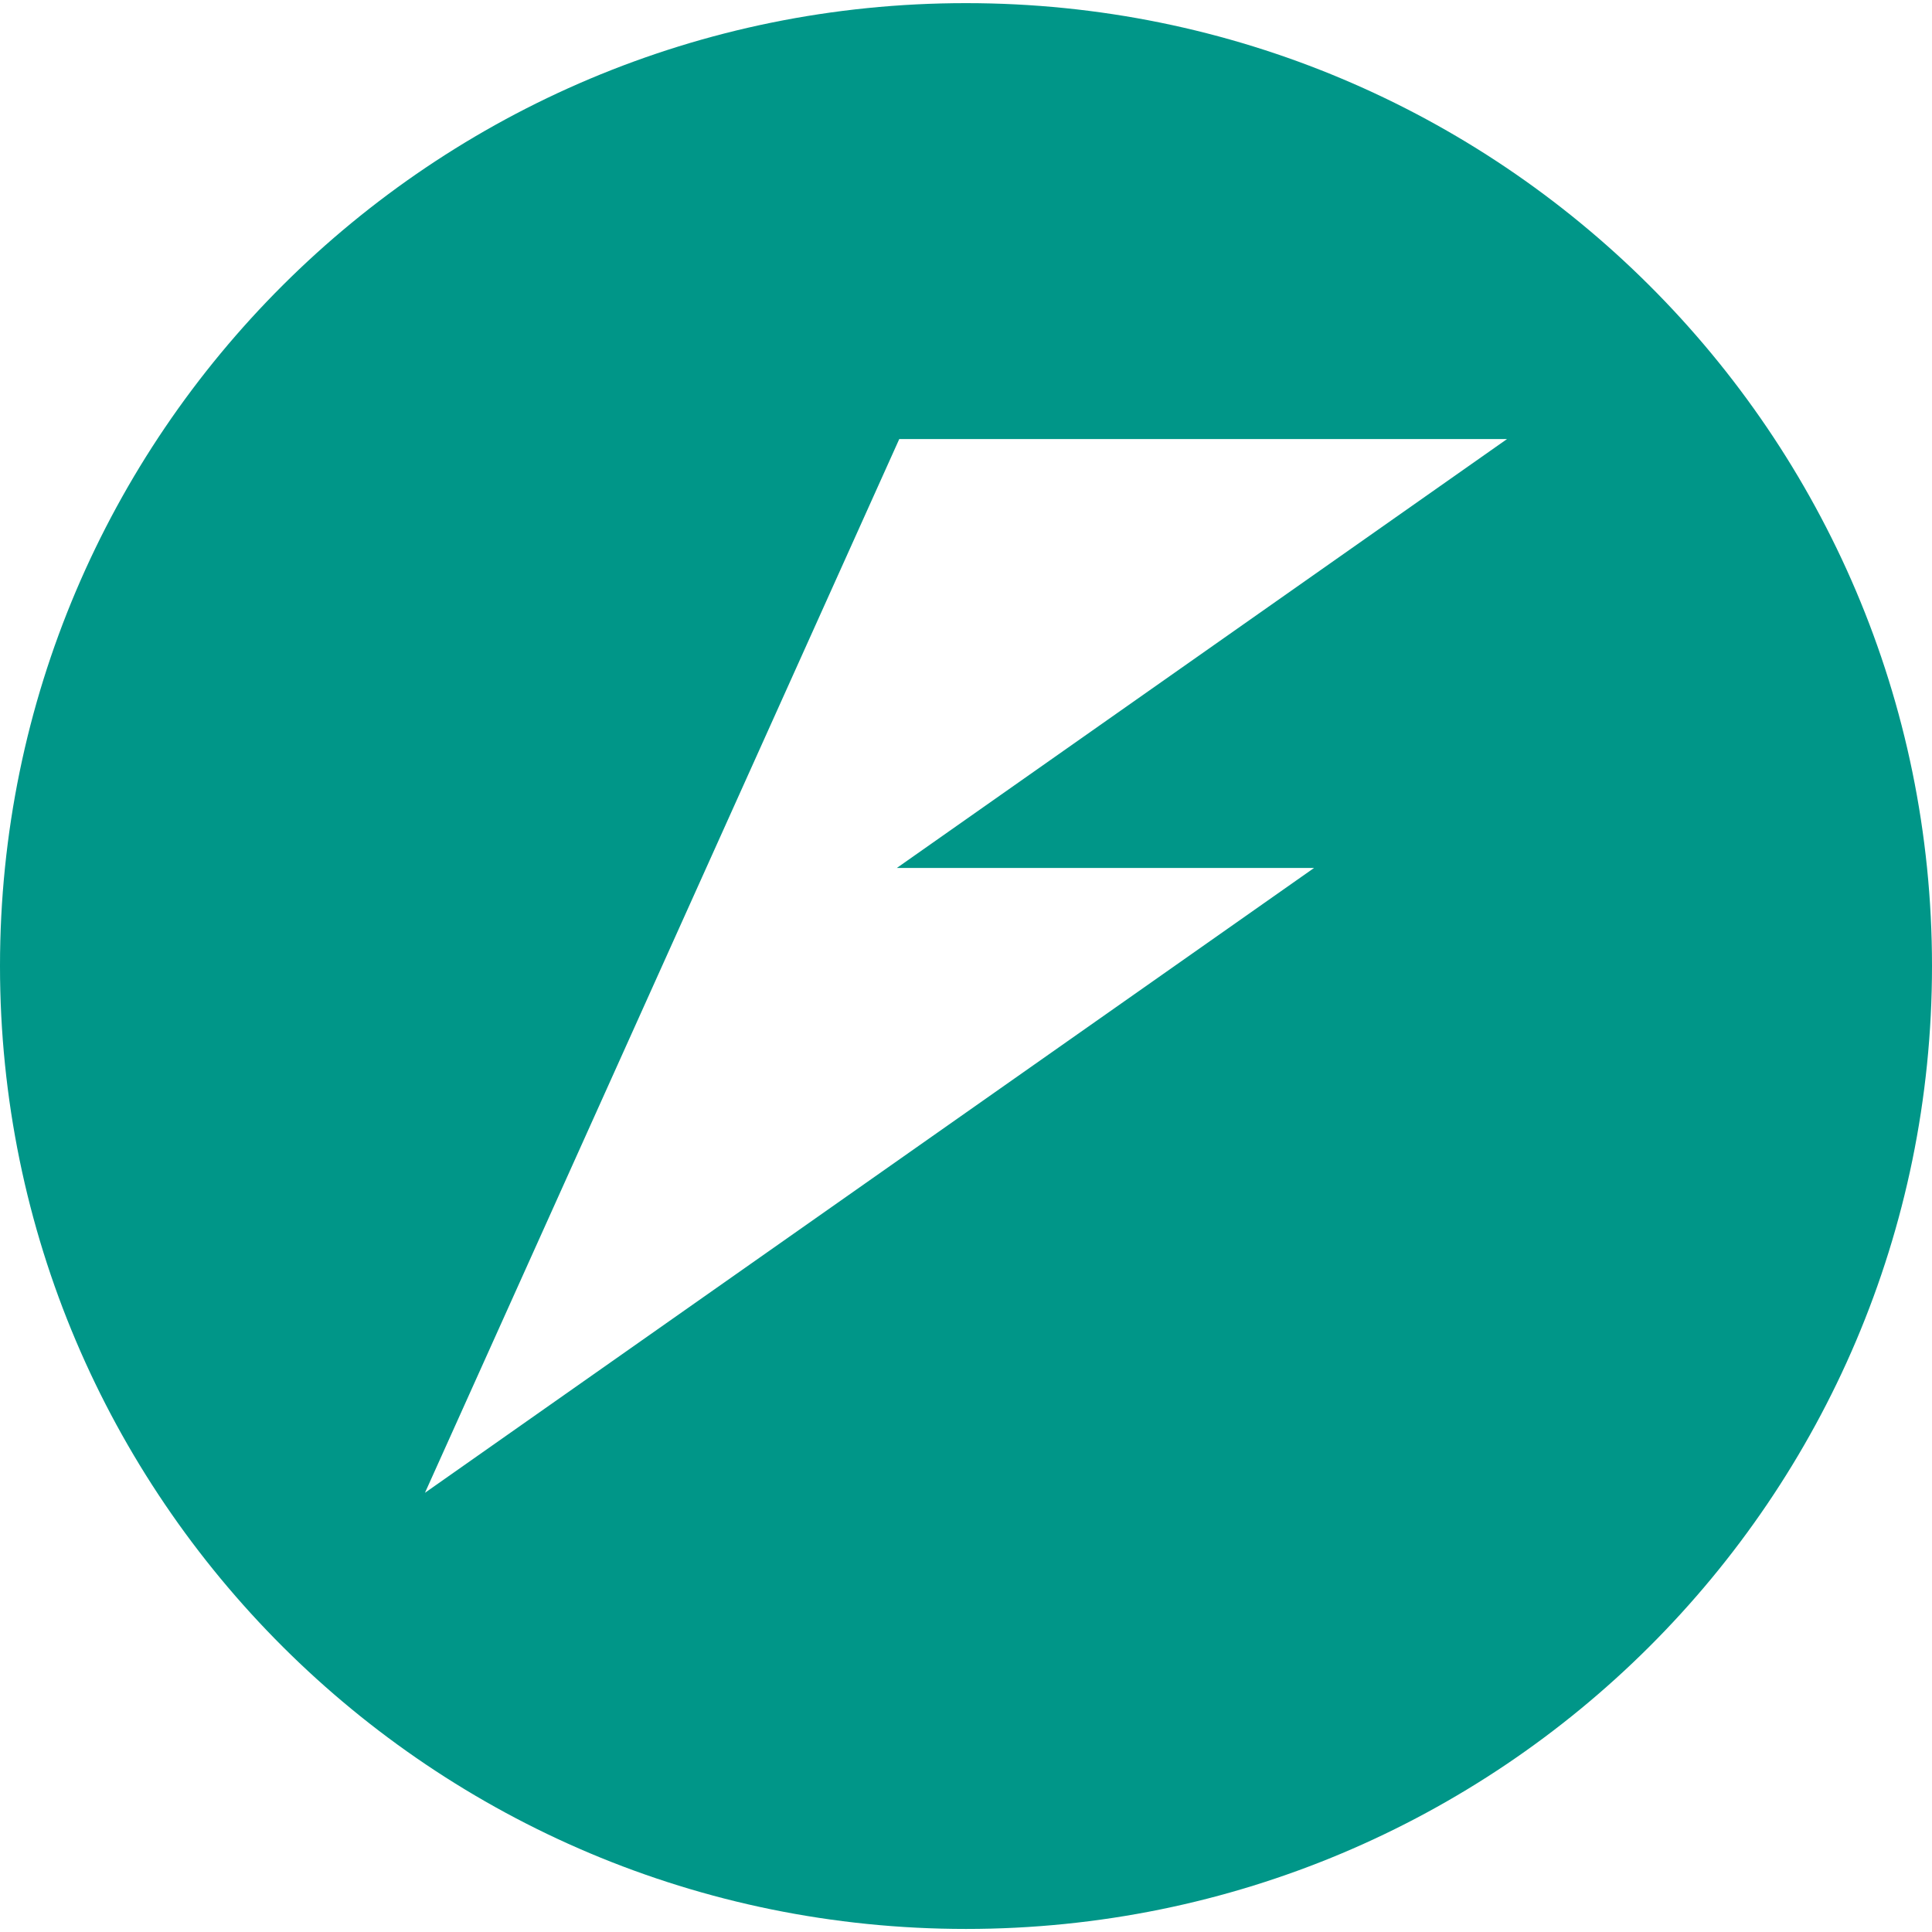
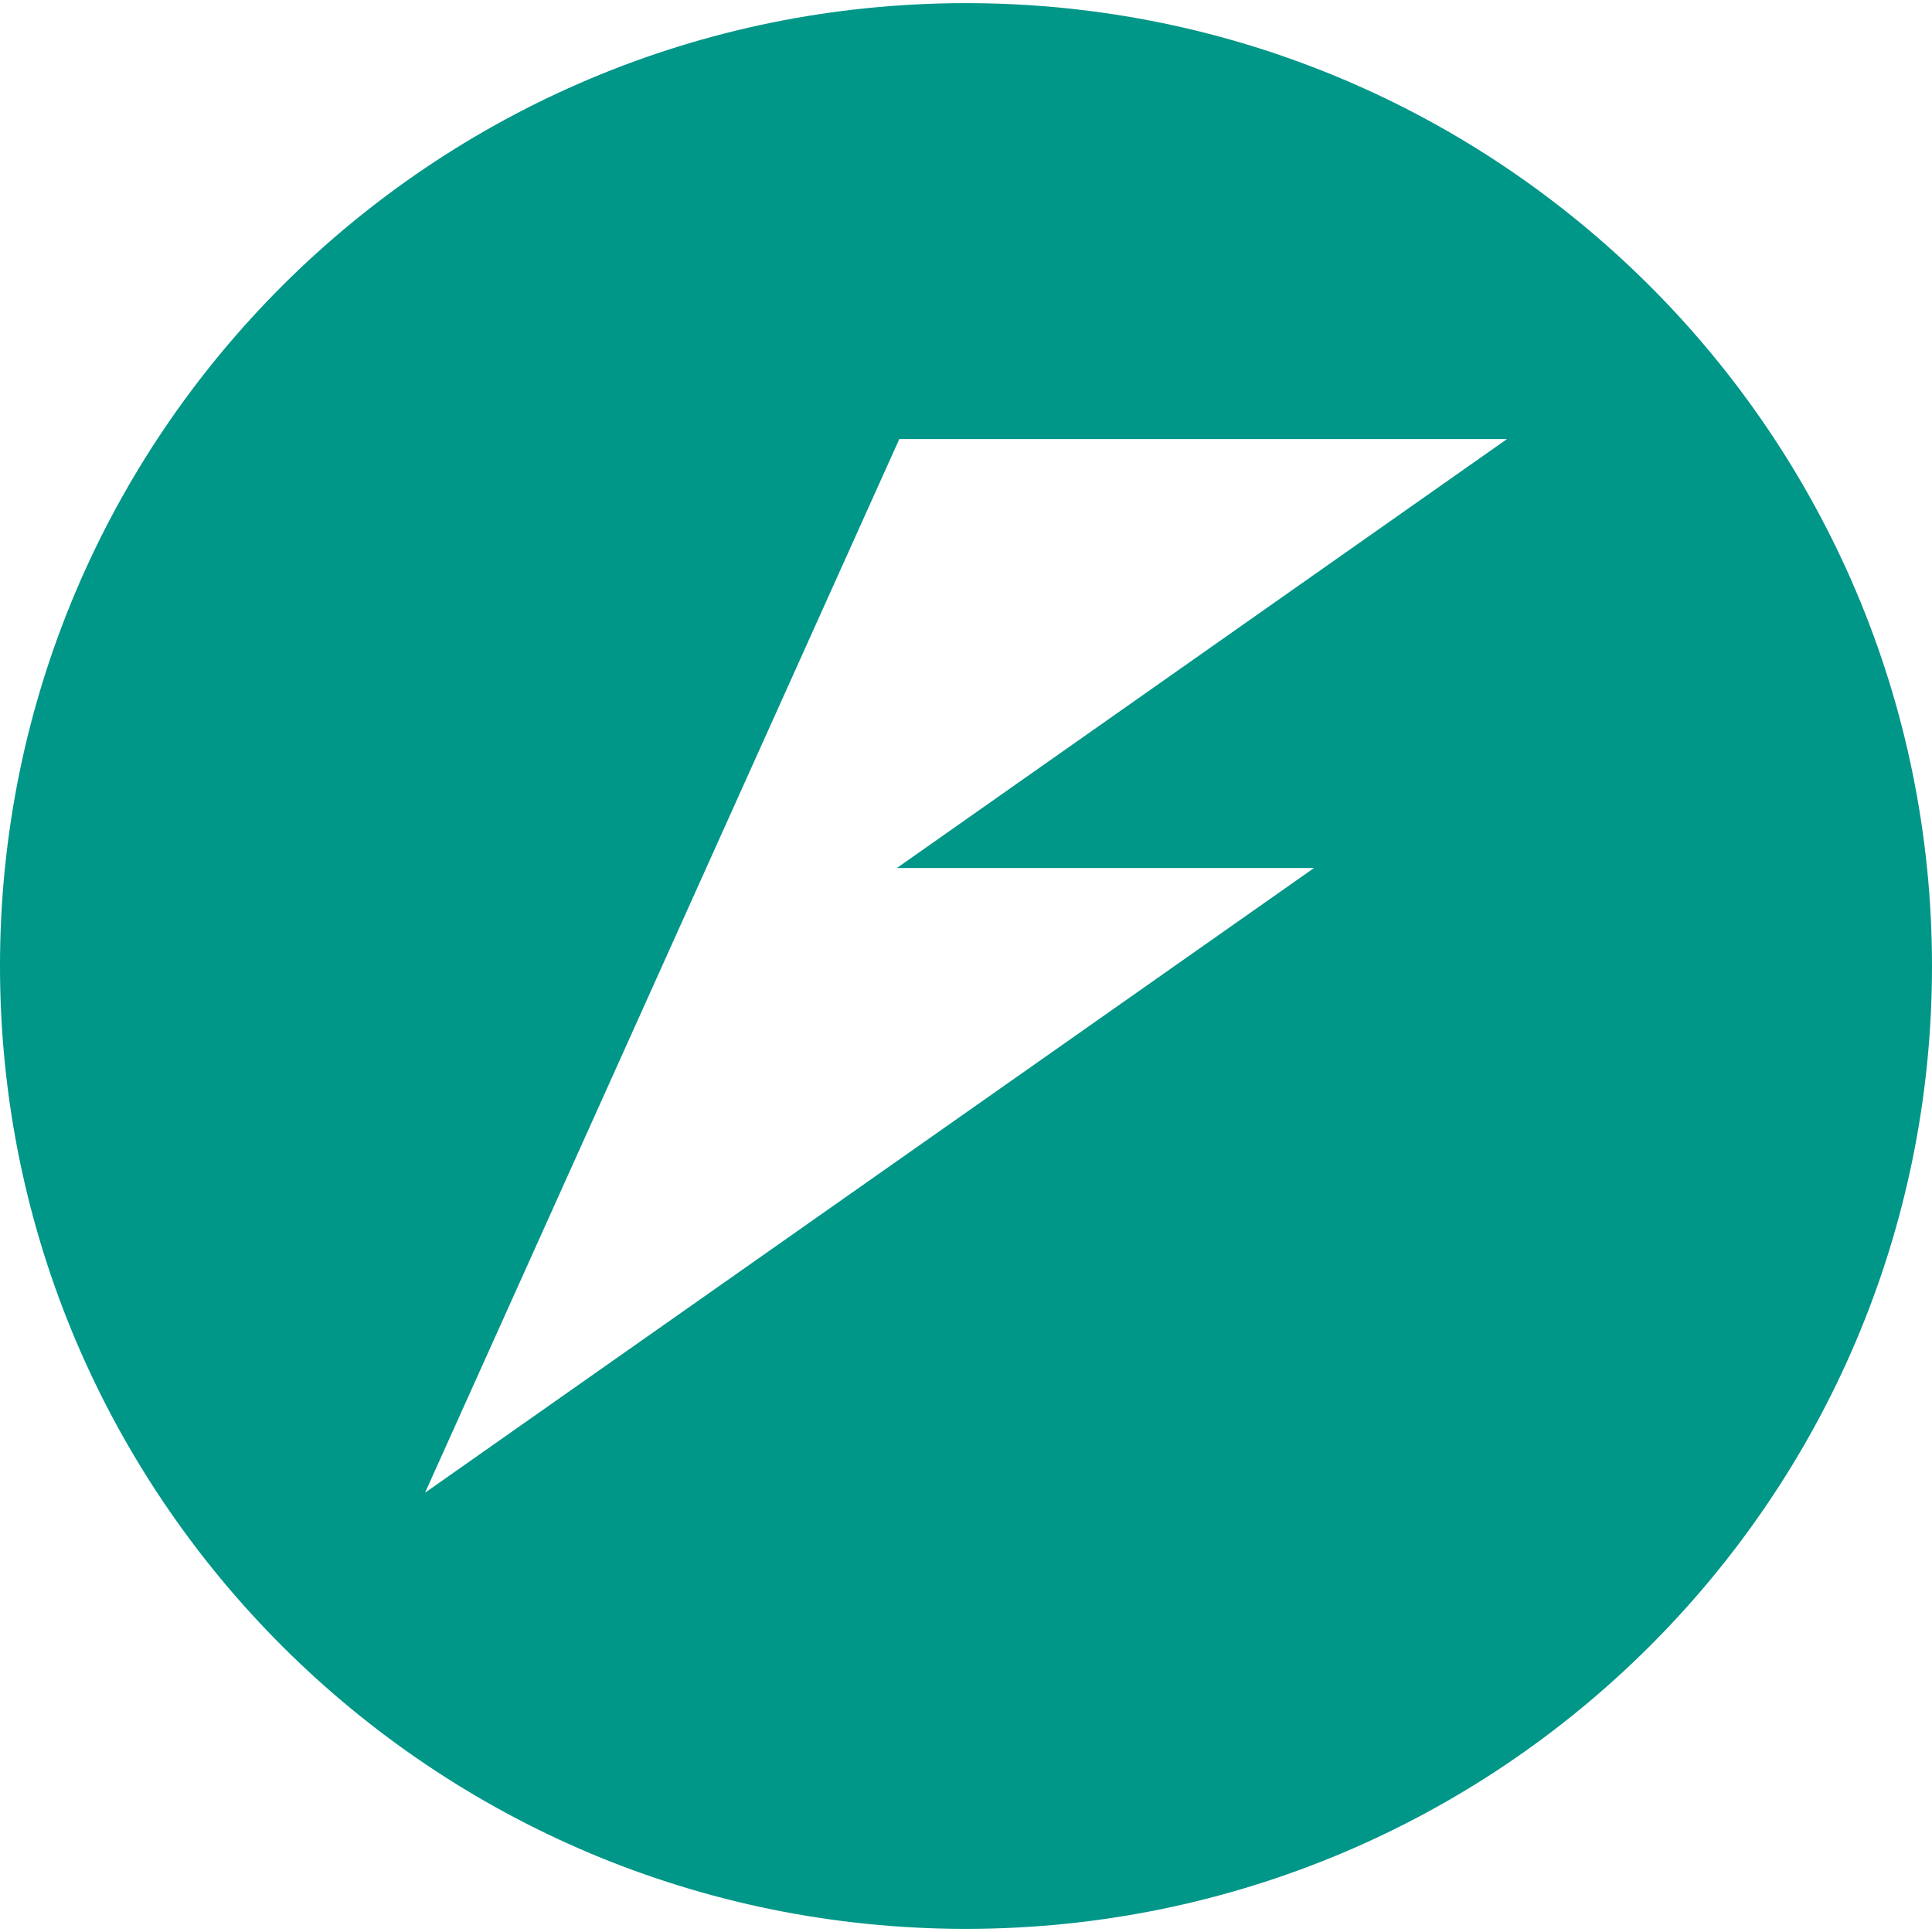
- <svg xmlns="http://www.w3.org/2000/svg" fill="#009688" role="img" viewBox="0 0 24 24">
-   <path d="M12 .039C5.373.038 0 5.393 0 11.999c-.001 6.607 5.372 11.963 12 11.963 6.628 0 12.001-5.356 12-11.963-0-6.606-5.373-11.96-12-11.96m-.829 5.415h7.55l-7.58 5.328h5.183L5.279 18.544q2.947-6.544 5.892-13.09" />
+ <svg xmlns="http://www.w3.org/2000/svg" fill="#009688" viewBox="0 0 24 24">
+   <path d="M12 .039c-6.627 0-12 5.354-12 11.96-.001 6.606 5.372 11.963 12 11.962S24.001 18.605 24 12 18.627.039 12 .039m-.829 5.415h7.55l-7.58 5.329h5.182L5.28 18.543l5.891-13.088" />
</svg>
